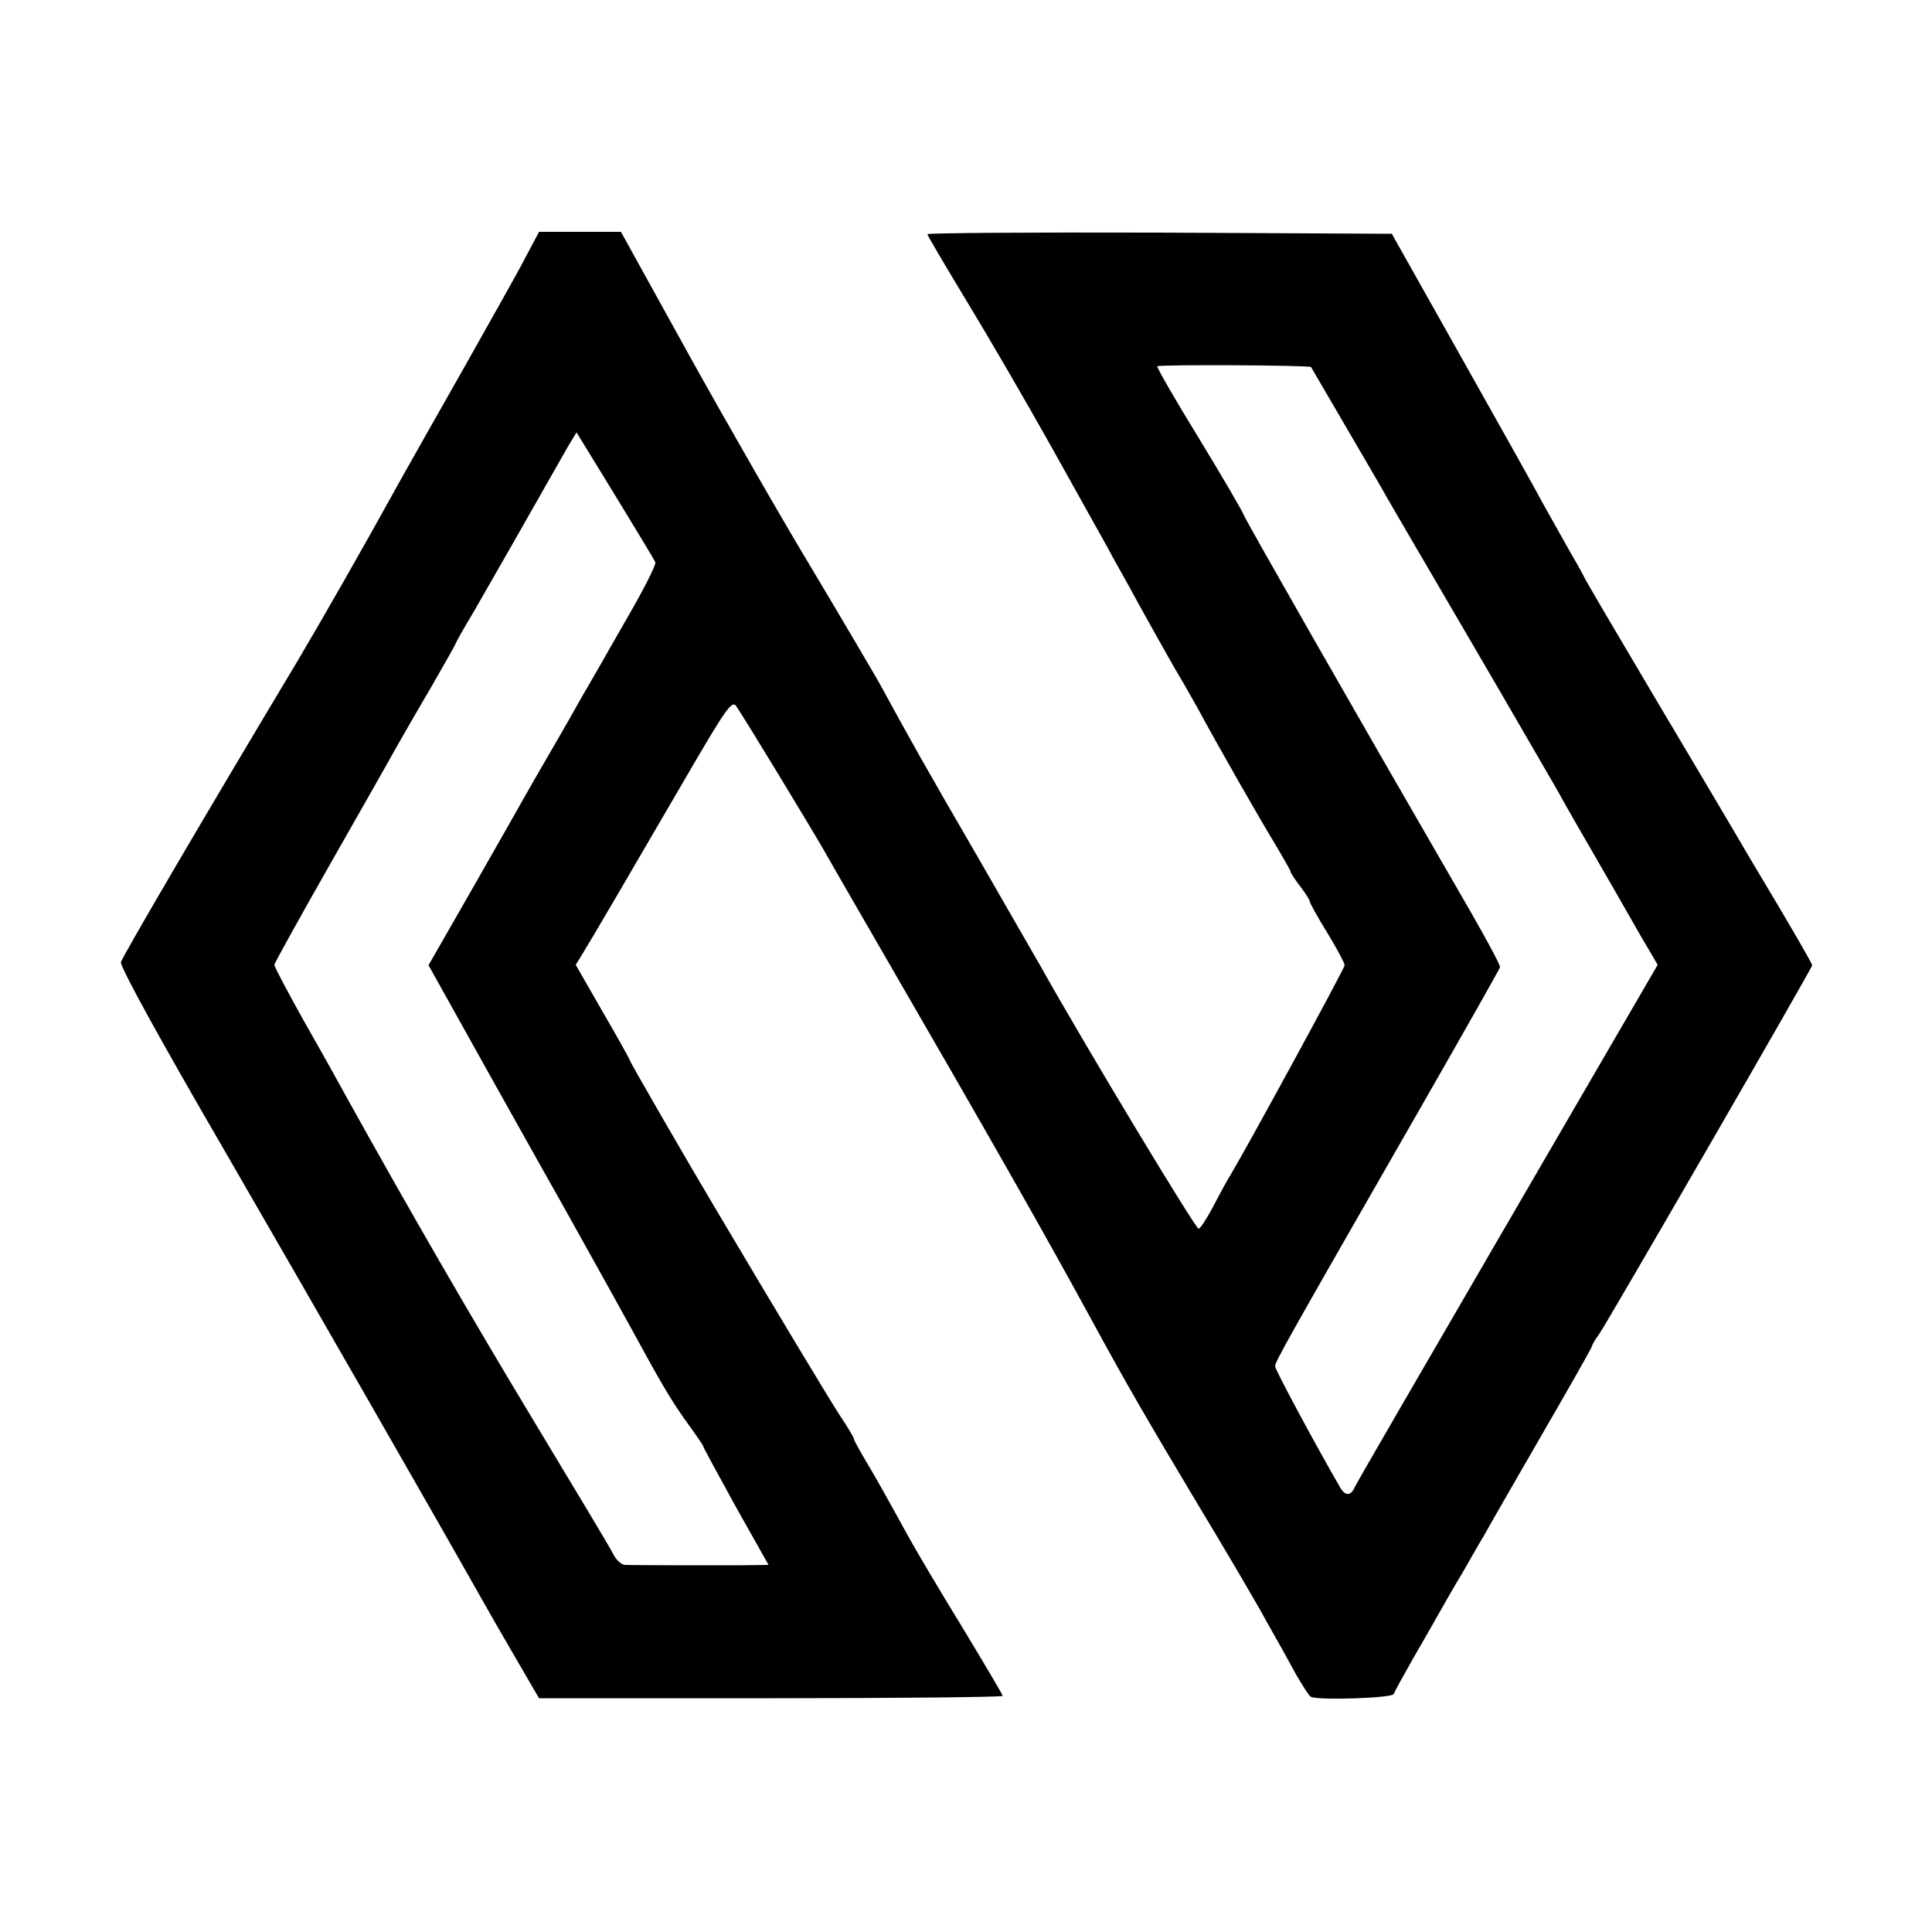
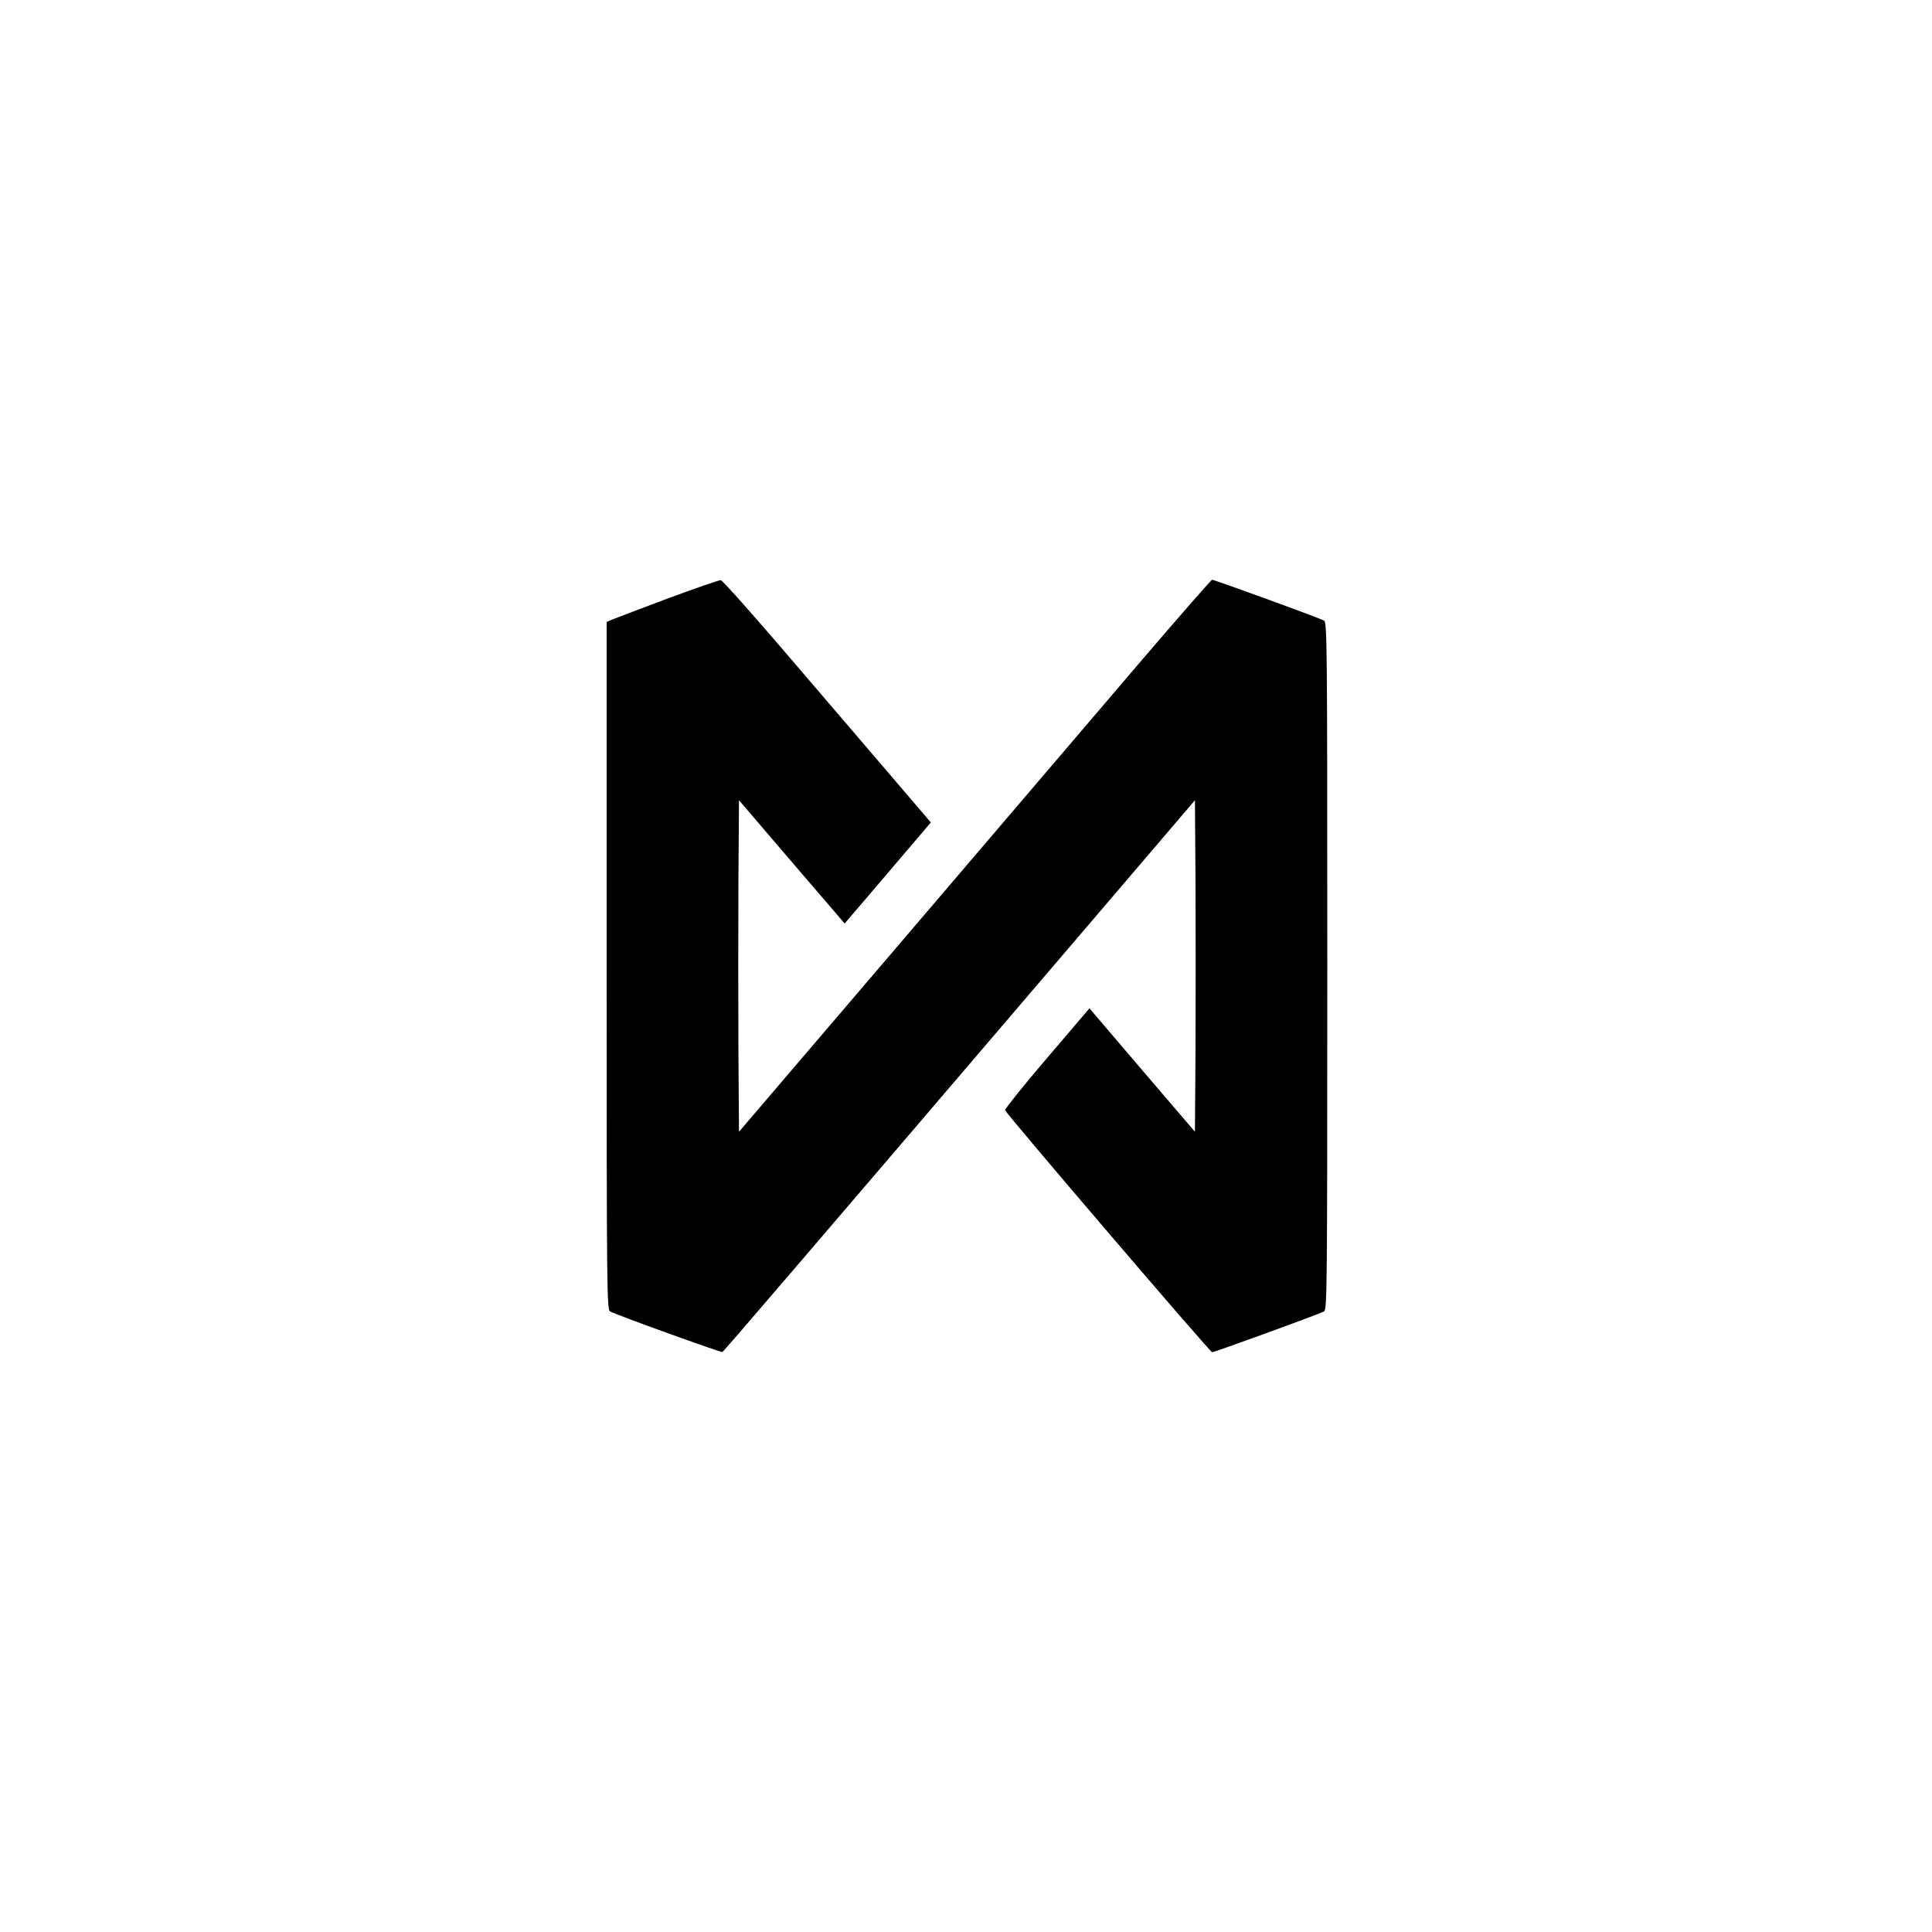
- <svg xmlns="http://www.w3.org/2000/svg" version="1.0" width="500pt" height="500pt" viewBox="0 0 500 500" preserveAspectRatio="xMidYMid meet">
-   <g transform="translate(0,500) scale(0.1,-0.1)" fill="#000000" stroke="none">
-     <path d="M1359 4332 c-19 -37 -92 -166 -160 -287 -69 -121 -142 -251 -164 -290 -96 -174 -196 -349 -264 -464 -241 -402 -454 -766 -458 -781 -3 -11 102 -202 270 -491 229 -396 556 -966 659 -1149 14 -25 54 -95 89 -155 l64 -110 600 0 c330 0 600 3 600 6 0 3 -48 84 -106 180 -59 96 -121 201 -139 234 -55 100 -81 147 -111 197 -16 27 -29 51 -29 54 0 3 -15 29 -34 57 -30 46 -166 272 -326 542 -78 131 -220 377 -220 381 0 2 -31 58 -70 125 l-70 122 19 31 c24 39 116 196 266 454 103 177 119 200 130 185 19 -27 198 -322 227 -373 14 -25 67 -117 118 -205 332 -574 448 -778 580 -1020 83 -153 143 -256 265 -460 73 -121 155 -260 182 -310 28 -49 63 -112 78 -140 16 -27 32 -53 37 -56 15 -10 211 -4 215 7 2 6 24 46 49 90 25 43 57 99 71 124 14 25 41 72 61 105 19 33 42 74 52 90 9 17 76 133 148 258 73 126 132 230 132 233 0 3 8 17 19 32 24 35 551 947 551 954 0 3 -41 75 -91 159 -51 85 -100 168 -109 184 -10 17 -101 171 -204 344 -102 172 -186 315 -186 317 0 1 -15 29 -34 61 -18 32 -49 87 -69 123 -19 36 -116 209 -215 385 l-180 320 -601 3 c-331 1 -601 -1 -601 -4 0 -3 46 -81 101 -172 56 -92 156 -264 222 -382 66 -118 131 -235 145 -260 13 -25 35 -63 47 -85 40 -74 127 -229 140 -250 7 -11 26 -45 43 -75 60 -111 161 -287 201 -353 22 -37 41 -70 41 -73 0 -3 11 -20 25 -38 14 -18 25 -36 25 -40 0 -3 20 -40 45 -80 25 -41 45 -79 45 -84 0 -8 -253 -472 -295 -542 -9 -14 -29 -51 -45 -82 -17 -32 -34 -58 -38 -58 -8 0 -293 472 -411 683 -12 21 -86 149 -164 285 -133 229 -171 297 -250 442 -17 30 -94 161 -171 290 -78 129 -222 380 -321 558 l-178 322 -106 0 -106 0 -36 -68z m2034 -282 c3 -5 134 -230 175 -300 10 -19 113 -195 227 -390 114 -195 220 -379 237 -408 16 -30 60 -106 97 -170 37 -64 79 -137 93 -162 14 -25 35 -61 47 -81 l21 -36 -386 -664 c-212 -365 -391 -673 -397 -686 -11 -25 -25 -26 -39 -2 -62 107 -168 304 -168 313 0 12 24 55 378 672 111 194 203 356 204 361 2 5 -53 105 -122 223 -254 439 -532 926 -540 945 -4 11 -57 102 -118 202 -61 99 -109 183 -107 185 5 5 393 3 398 -2z m-1697 -505 c3 -6 -34 -78 -82 -160 -47 -83 -96 -168 -109 -190 -12 -22 -48 -85 -80 -140 -32 -55 -63 -109 -69 -120 -6 -11 -64 -113 -129 -227 l-118 -206 164 -294 c90 -161 173 -309 184 -328 41 -73 182 -327 208 -375 54 -99 80 -141 117 -192 21 -29 38 -54 38 -56 0 -3 38 -72 84 -156 l85 -151 -82 -1 c-77 0 -252 0 -289 1 -9 0 -23 12 -31 28 -7 15 -101 171 -207 347 -163 270 -328 556 -480 830 -18 33 -68 123 -112 200 -43 77 -78 143 -78 148 0 4 65 121 144 260 79 139 156 274 170 300 15 26 56 98 92 159 35 61 64 112 64 114 0 2 22 41 49 86 26 46 88 153 136 238 48 85 97 170 107 188 l20 33 100 -163 c55 -90 102 -168 104 -173z" />
+ <svg xmlns="http://www.w3.org/2000/svg" version="1.0" width="1000pt" height="1000pt" viewBox="0 0 1000 1000" preserveAspectRatio="xMidYMid meet">
+   <g transform="translate(0,1000) scale(0.1,-0.1)" fill="#000000" stroke="none">
+     <path d="M3450 6900 c-146 -55 -275 -104 -287 -109 l-23 -11 0 -1779 c0 -1685 1 -1781 18 -1789 37 -20 573 -213 581 -210 7 3 416 480 2031 2370 l415 486 3 -429 c1 -236 1 -622 0 -858 l-3 -429 -273 319 -273 320 -220 -258 c-121 -141 -218 -263 -217 -269 4 -17 1061 -1253 1072 -1253 10 -1 551 196 579 211 16 8 17 104 17 1788 0 1684 -1 1780 -17 1788 -28 15 -569 212 -579 211 -5 0 -161 -179 -348 -397 -186 -218 -735 -861 -1220 -1429 l-881 -1031 -3 429 c-1 236 -1 622 0 858 l3 429 273 -319 274 -319 223 261 223 262 -176 206 c-97 113 -338 395 -536 626 -197 231 -366 421 -375 422 -9 1 -135 -43 -281 -97z" />
  </g>
</svg>
